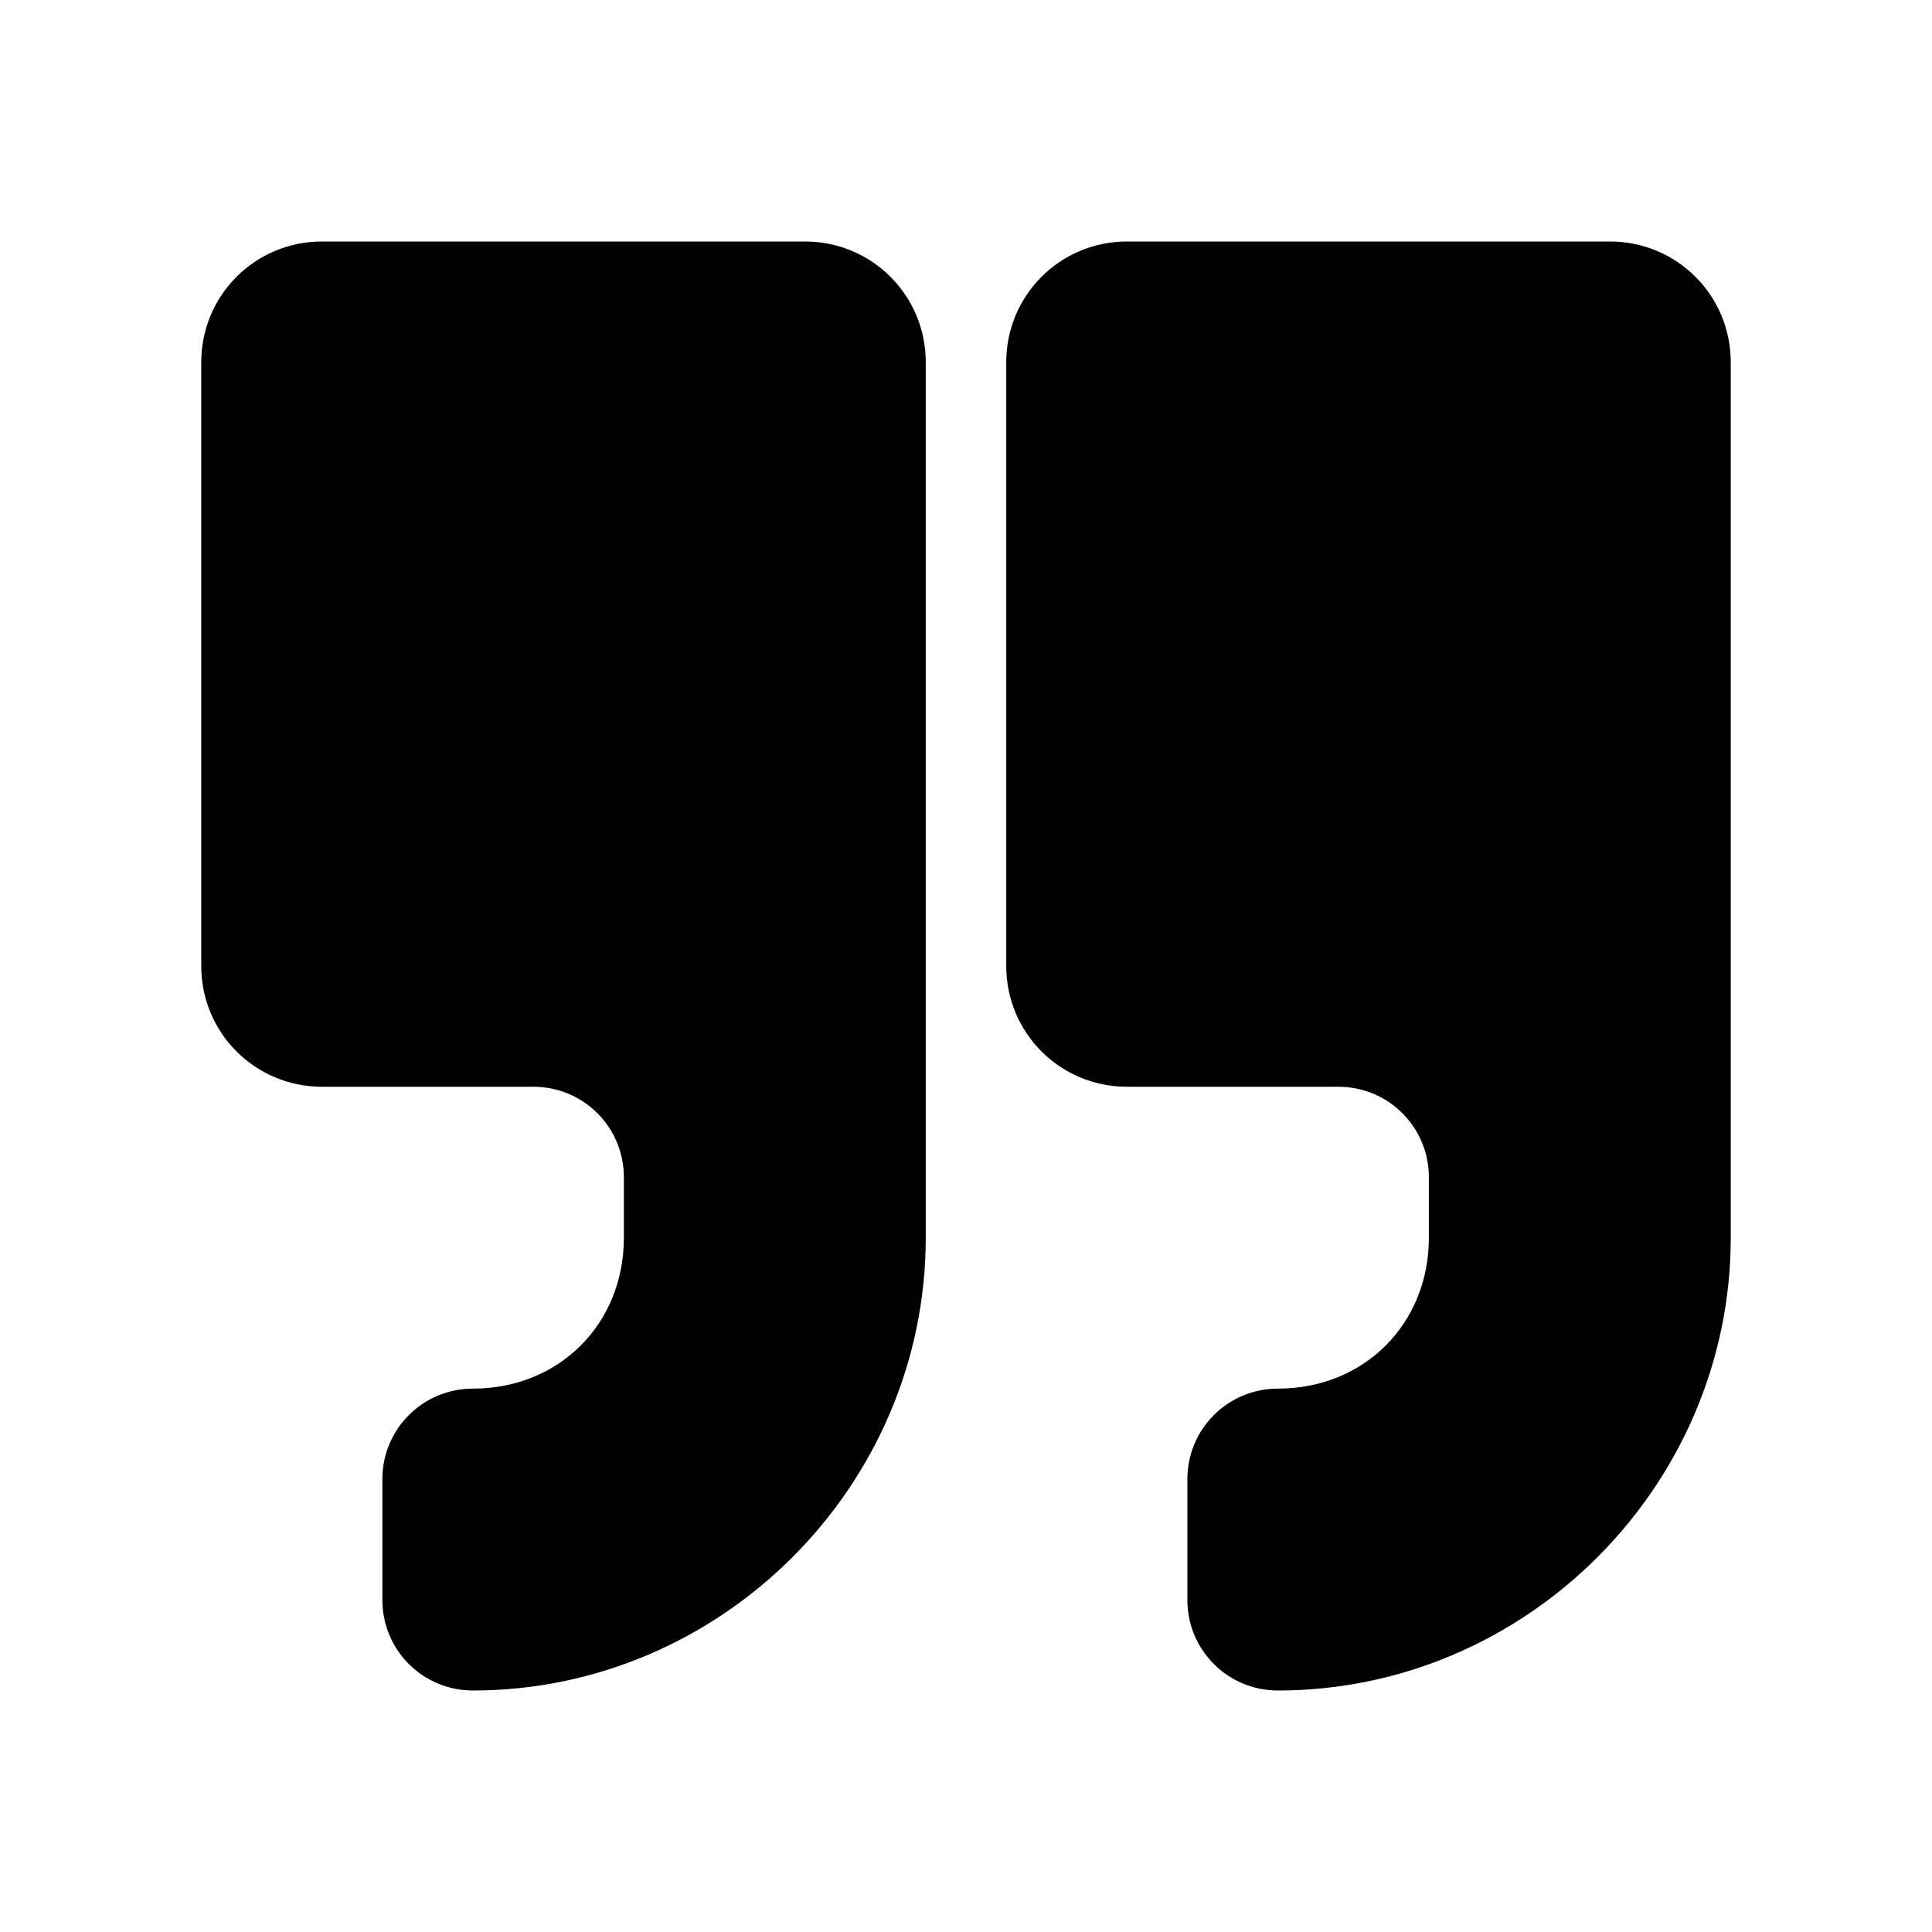
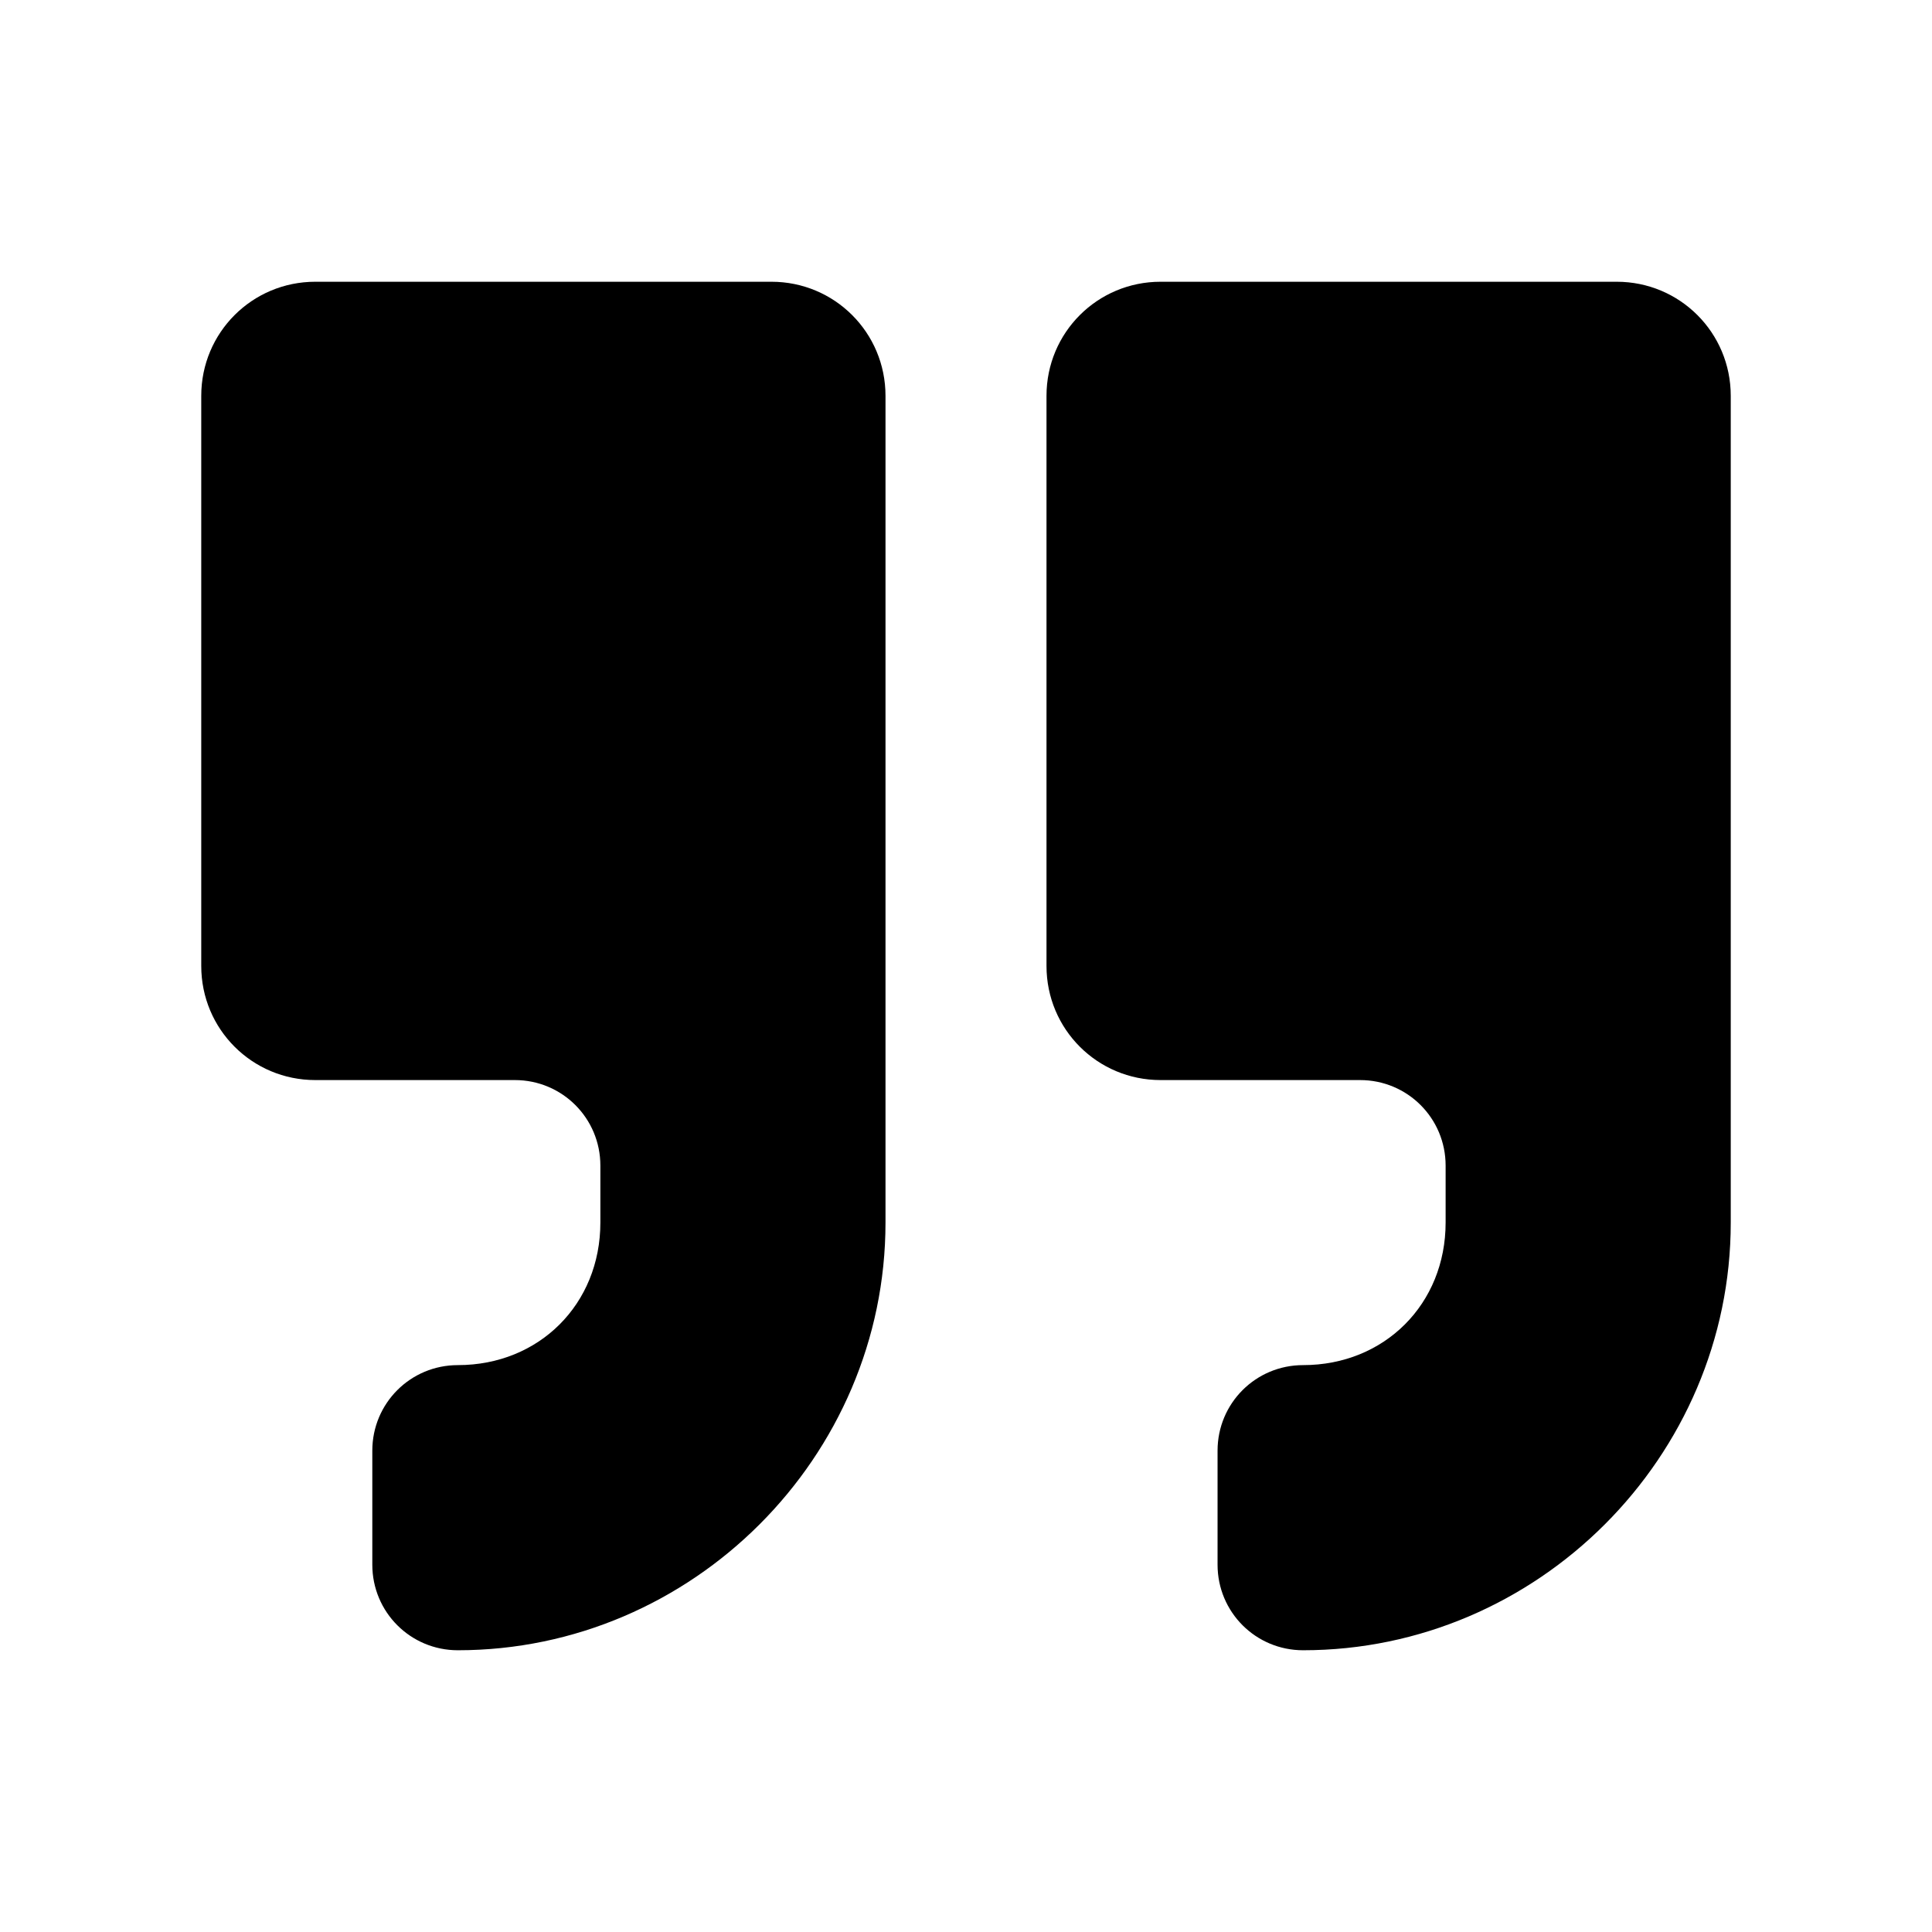
<svg xmlns="http://www.w3.org/2000/svg" height="48" width="48" version="1.1" viewBox="0 0 48 48">
-   <path style="fill:#000000" d="m8 6c-1.662 0-3 1.338-3 3v15c0 1.662 1.338 3 3 3h5.25c1.246 0 2.25 1.004 2.25 2.25v1.5c0 2.142-1.608 3.75-3.75 3.75-1.246 0-2.25 1.004-2.25 2.25v3c0 1.246 1.004 2.25 2.25 2.25 6.168 0 11.25-5.082 11.25-11.25v-6.75-5.25-9.75c0-1.662-1.338-3-3-3h-12zm20 0c-1.662 0-3 1.338-3 3v15c0 1.662 1.338 3 3 3h5.25c1.246 0 2.25 1.004 2.25 2.25v1.5c0 2.142-1.608 3.75-3.75 3.75-1.246 0-2.25 1.004-2.25 2.25v3c0 1.246 1.004 2.25 2.25 2.25 6.168 0 11.25-5.082 11.25-11.25v-6.75-5.25-9.75c0-1.662-1.338-3-3-3h-12z" />
+   <path style="fill:#000000" d="m7.834 7c-1.57 0-2.834 1.264-2.834 2.834v14.166c0 1.57 1.264 2.834 2.834 2.834h4.957c1.177 0 2.125 0.948 2.125 2.125v1.416c0 2.023-1.518 3.541-3.541 3.541-1.177 0-2.125 0.948-2.125 2.125v2.834c0 1.177 0.948 2.125 2.125 2.125 5.825 0 10.625-4.8 10.625-10.625v-6.375-4.959-9.207c0-1.57-1.264-2.834-2.834-2.834h-11.332zm21 0c-1.57 0-2.834 1.264-2.834 2.834v14.166c0 1.57 1.264 2.834 2.834 2.834h4.957c1.177 0 2.125 0.948 2.125 2.125v1.416c0 2.023-1.518 3.541-3.541 3.541-1.177 0-2.125 0.948-2.125 2.125v2.834c0 1.177 0.948 2.125 2.125 2.125 5.825 0 10.625-4.8 10.625-10.625v-6.375-4.959-9.207c0-1.57-1.264-2.834-2.834-2.834h-11.332z" />
</svg>
